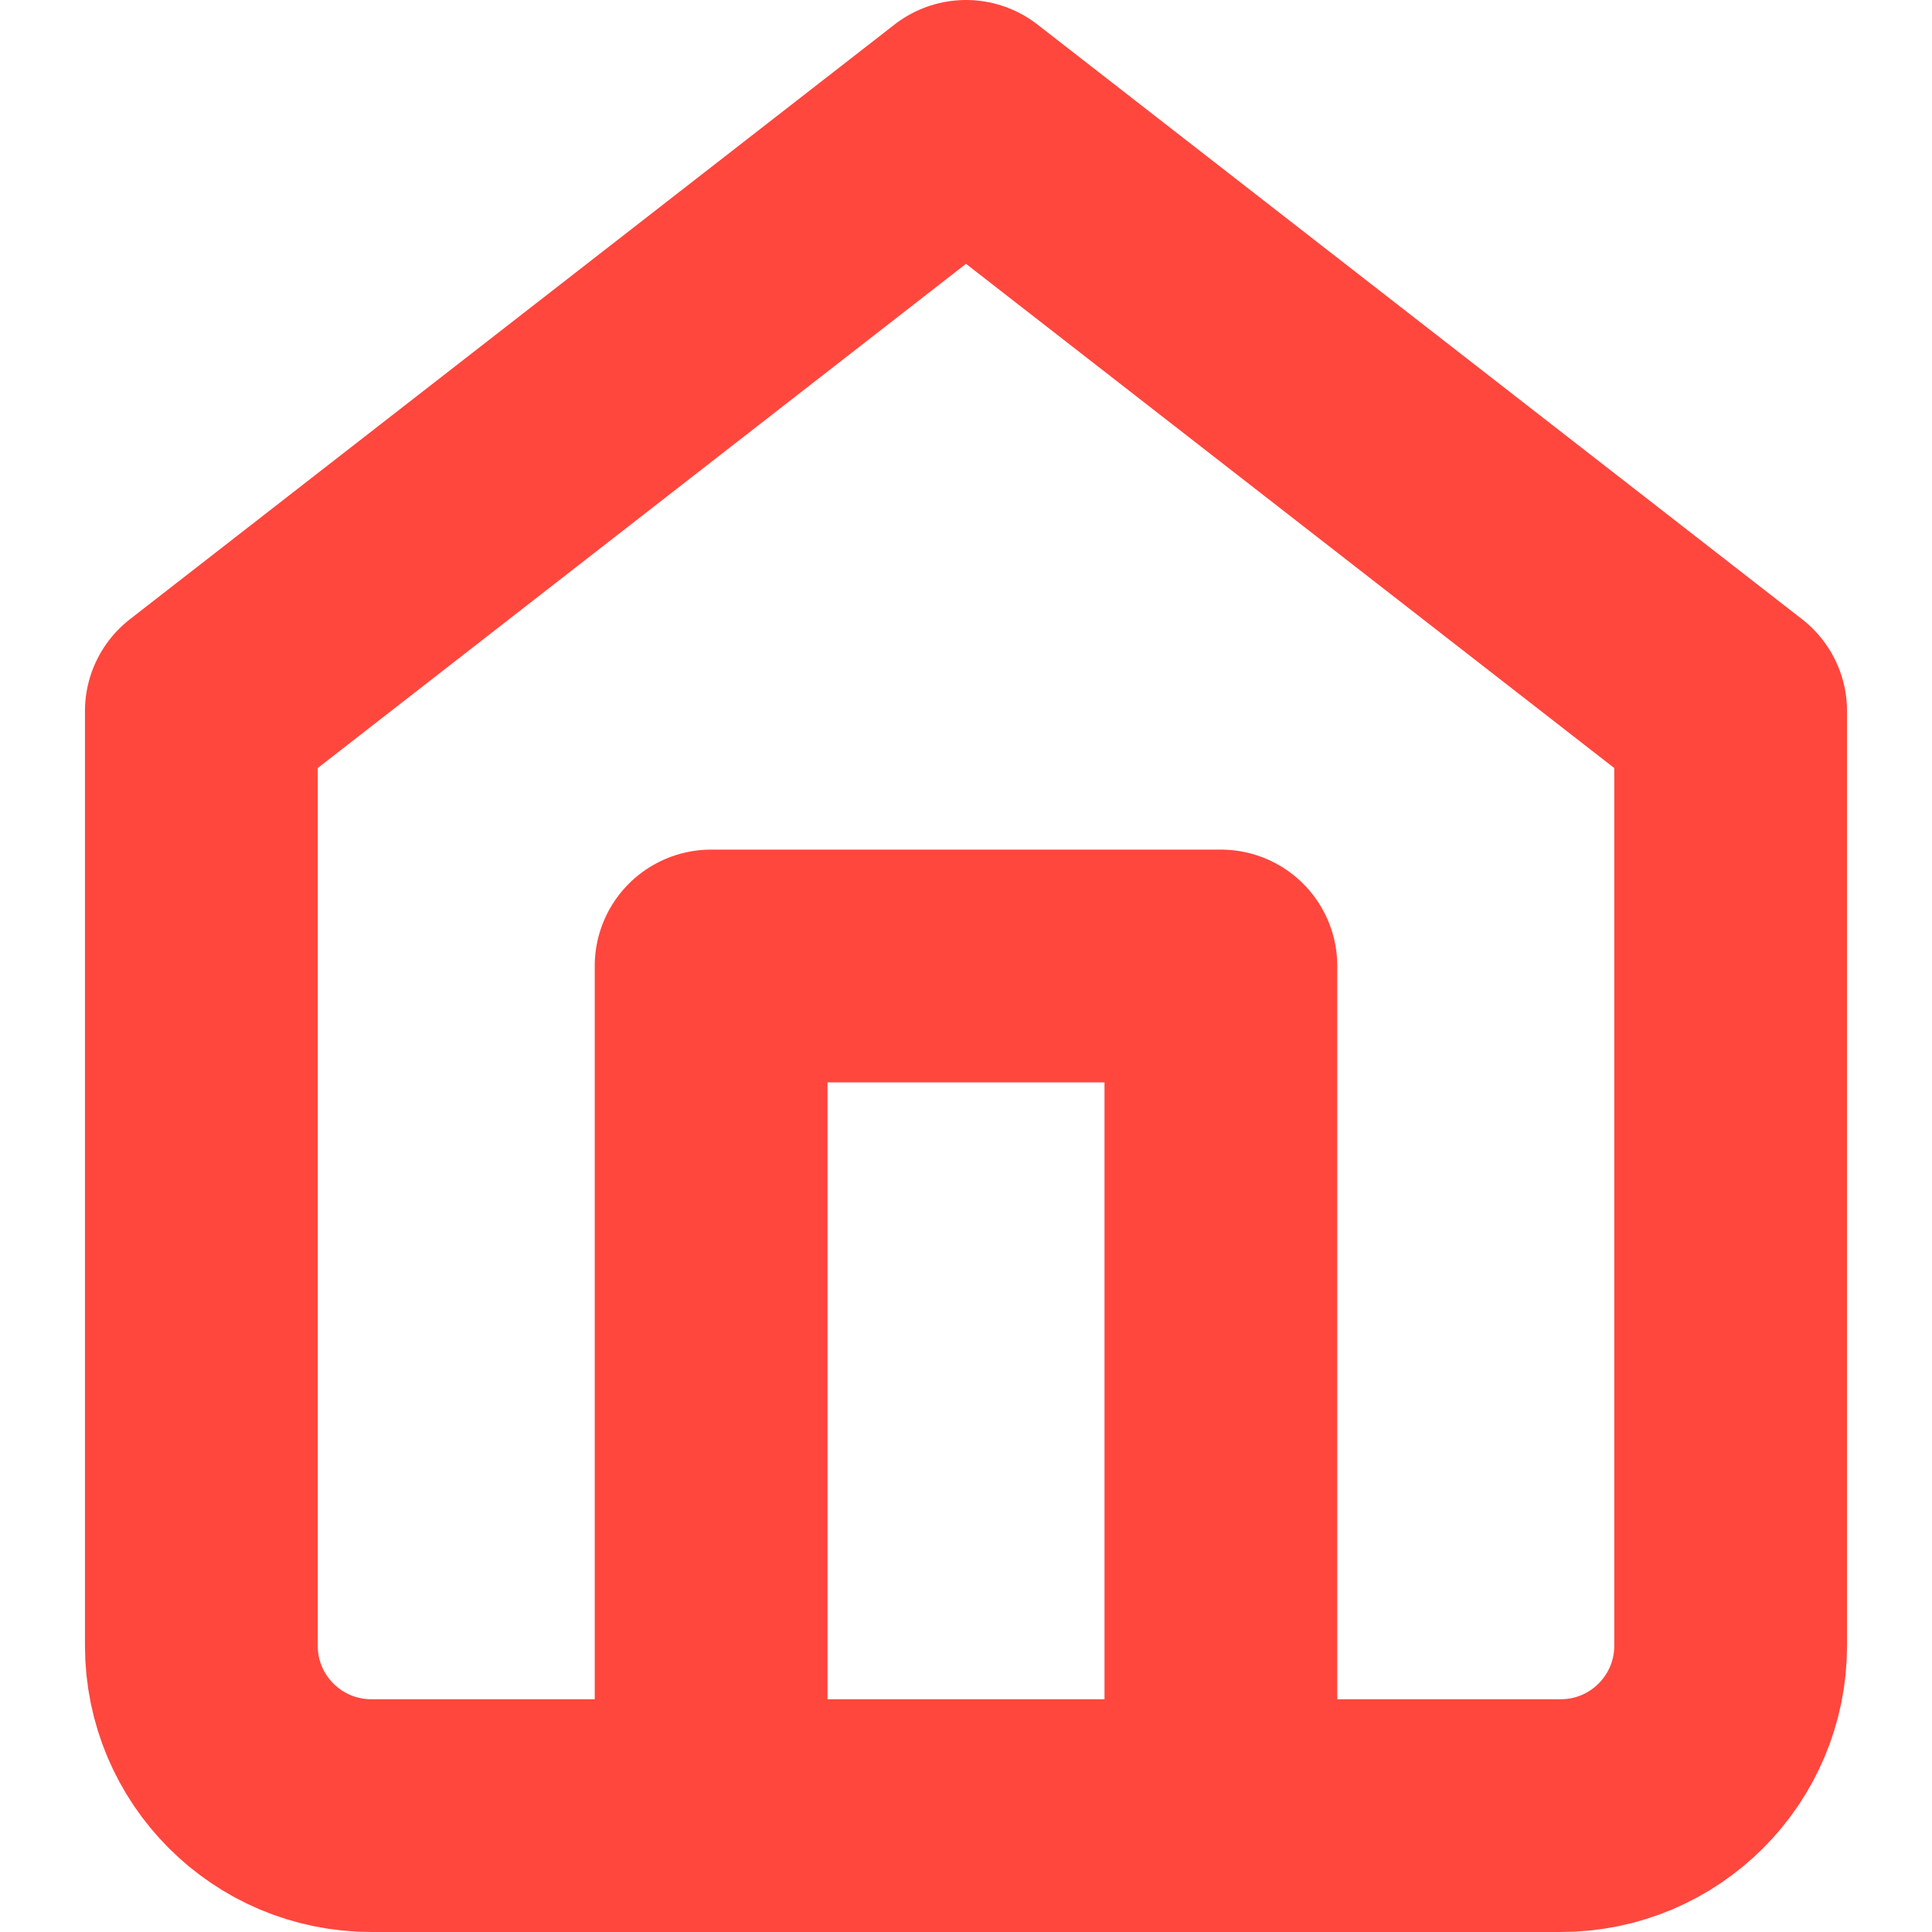
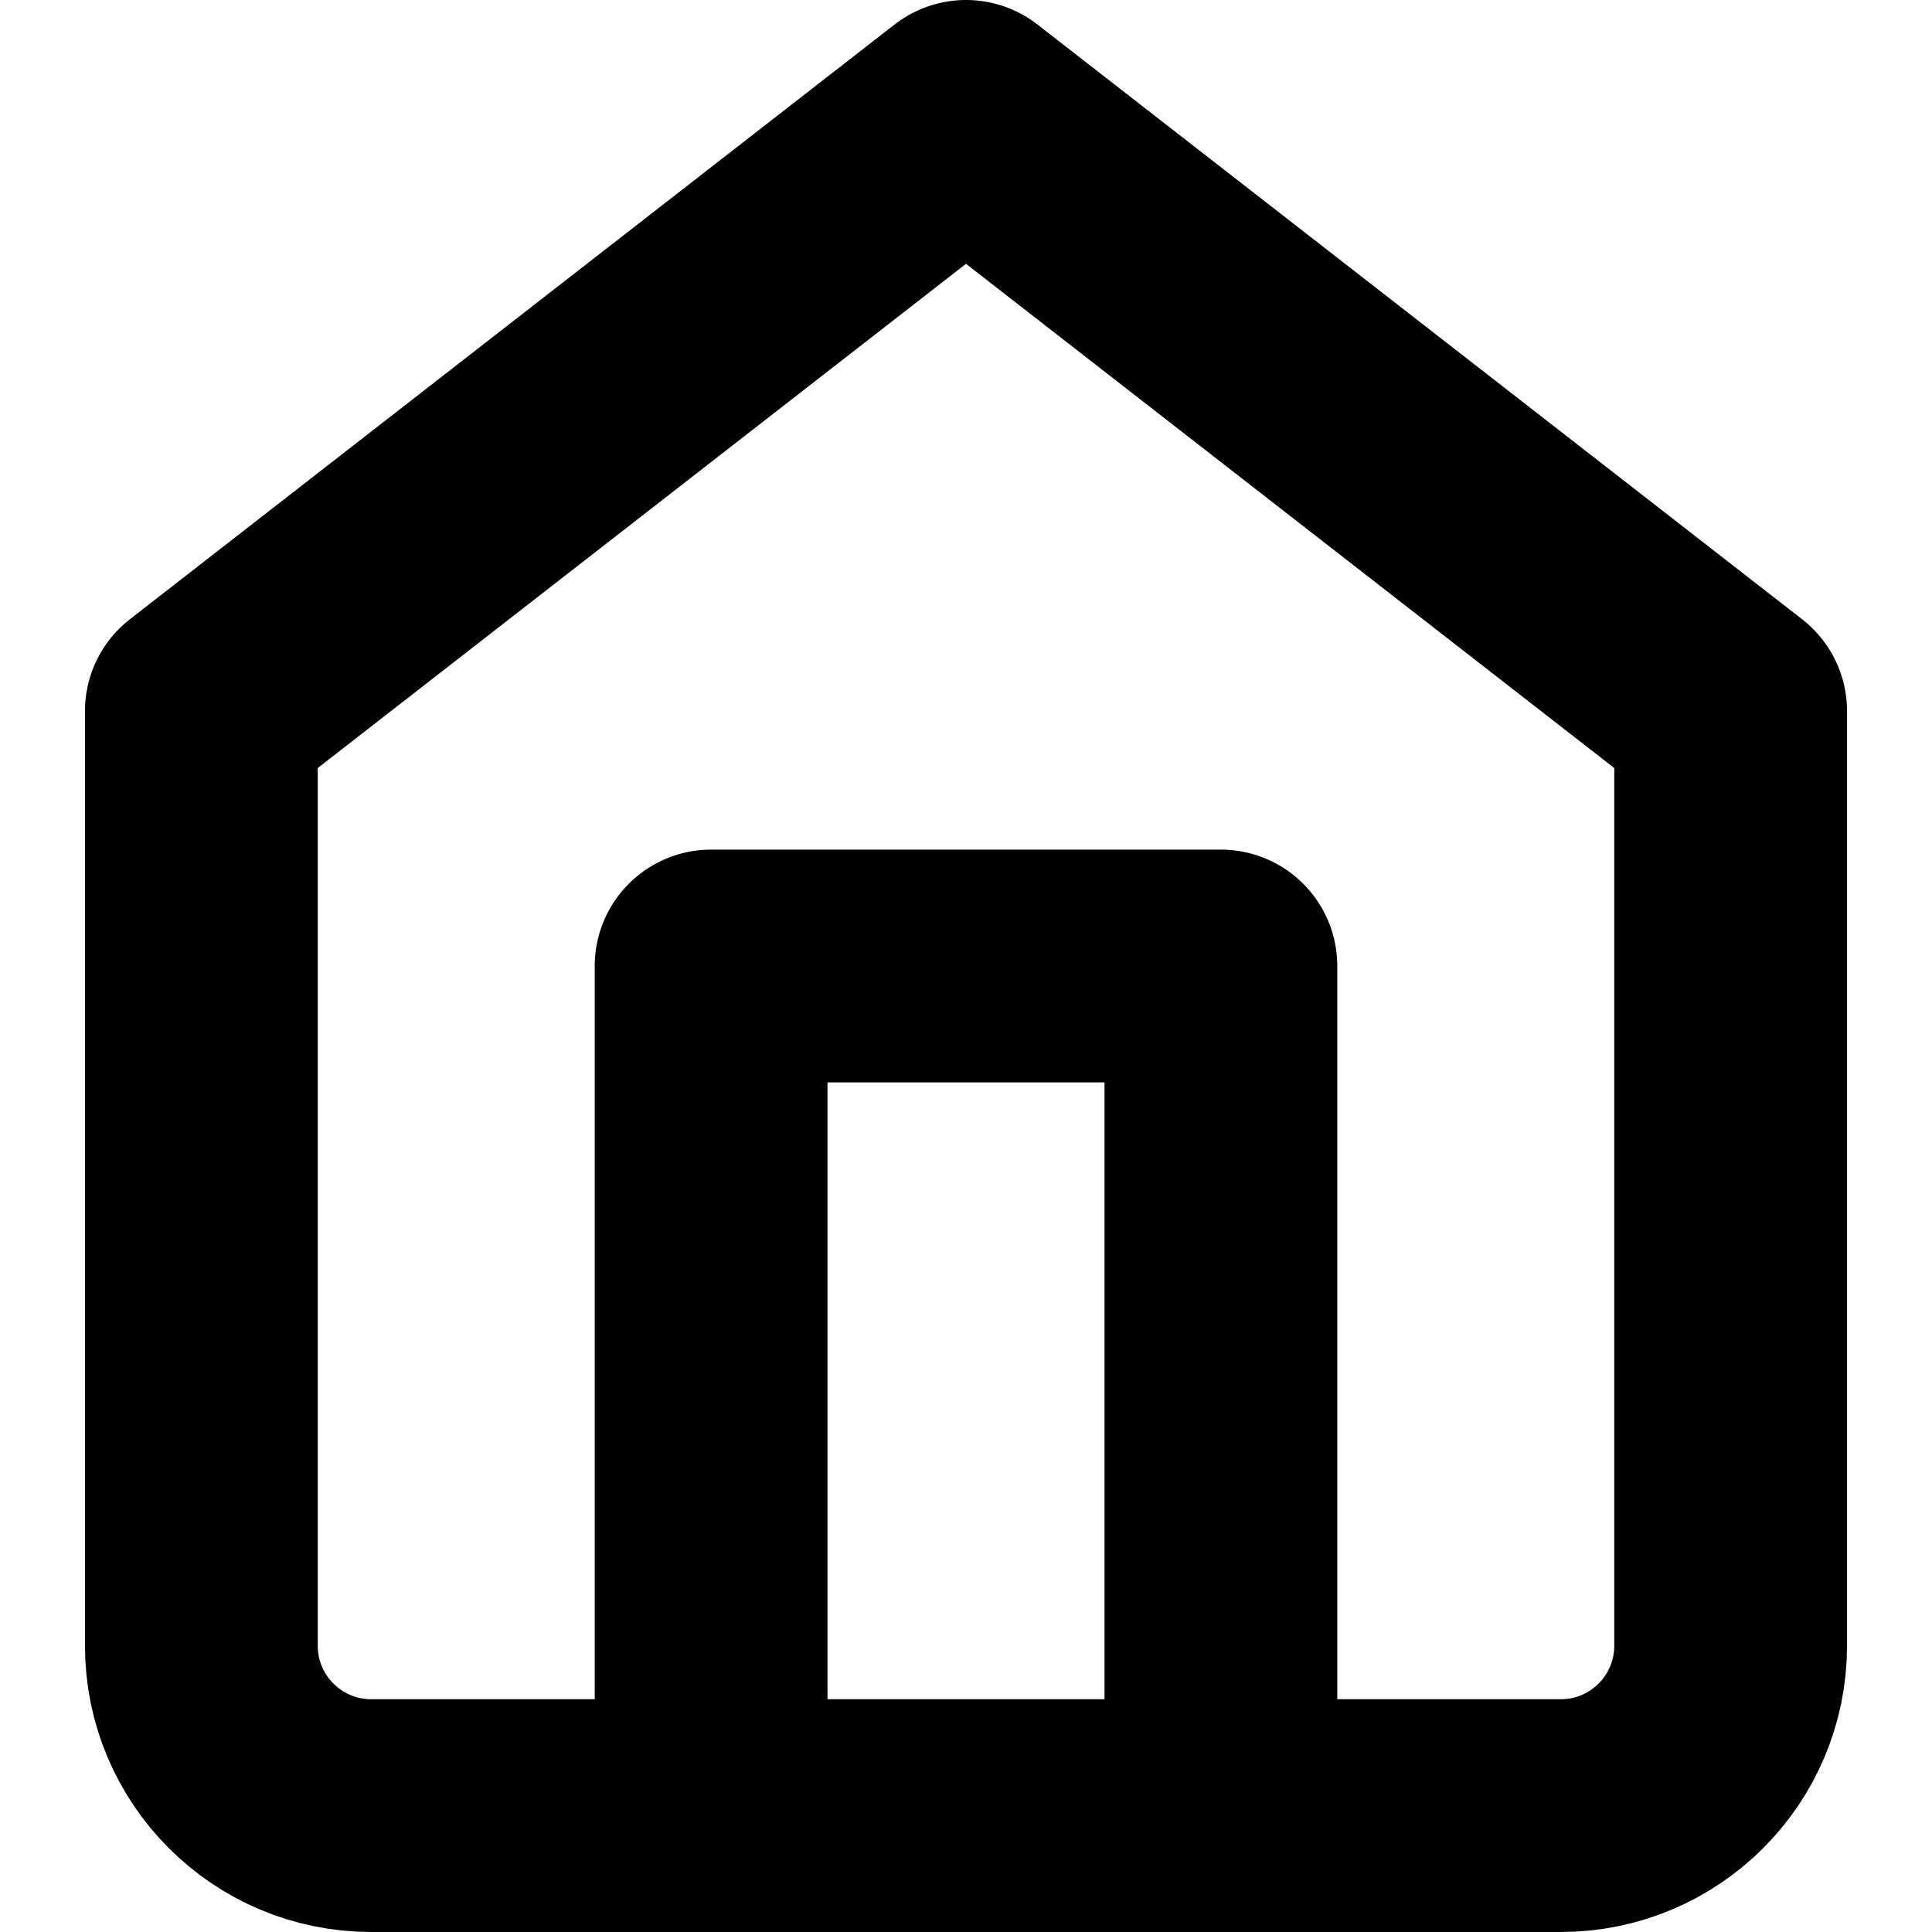
<svg xmlns="http://www.w3.org/2000/svg" width="1em" height="1em" viewBox="0 0 22.71 24.9">
  <g id="Icon_feather-home" data-name="Icon feather-home" transform="translate(1.5 1.5)">
-     <path id="Path_11159" data-name="Path 11159" d="M4.5,10.665,14.355,3l9.855,7.665V22.71a2.19,2.19,0,0,1-2.19,2.19H6.69A2.19,2.19,0,0,1,4.5,22.71Z" transform="translate(-4.5 -3)" fill="none" stroke="#ff473e" stroke-linecap="round" stroke-linejoin="round" stroke-width="3" />
-     <path id="Path_11160" data-name="Path 11160" d="M13.5,28.95V18h6.57V28.95" transform="translate(-6.93 -7.05)" fill="none" stroke="#ff473e" stroke-linecap="round" stroke-linejoin="round" stroke-width="3" />
+     <path id="Path_11159" data-name="Path 11159" d="M4.5,10.665,14.355,3l9.855,7.665V22.71a2.19,2.19,0,0,1-2.19,2.19H6.69A2.19,2.19,0,0,1,4.5,22.71Z" transform="translate(-4.5 -3)" fill="none" stroke="currentColor" stroke-linecap="round" stroke-linejoin="round" stroke-width="3" />
+     <path id="Path_11160" data-name="Path 11160" d="M13.5,28.95V18h6.57V28.95" transform="translate(-6.93 -7.05)" fill="none" stroke="currentColor" stroke-linecap="round" stroke-linejoin="round" stroke-width="3" />
  </g>
</svg>
